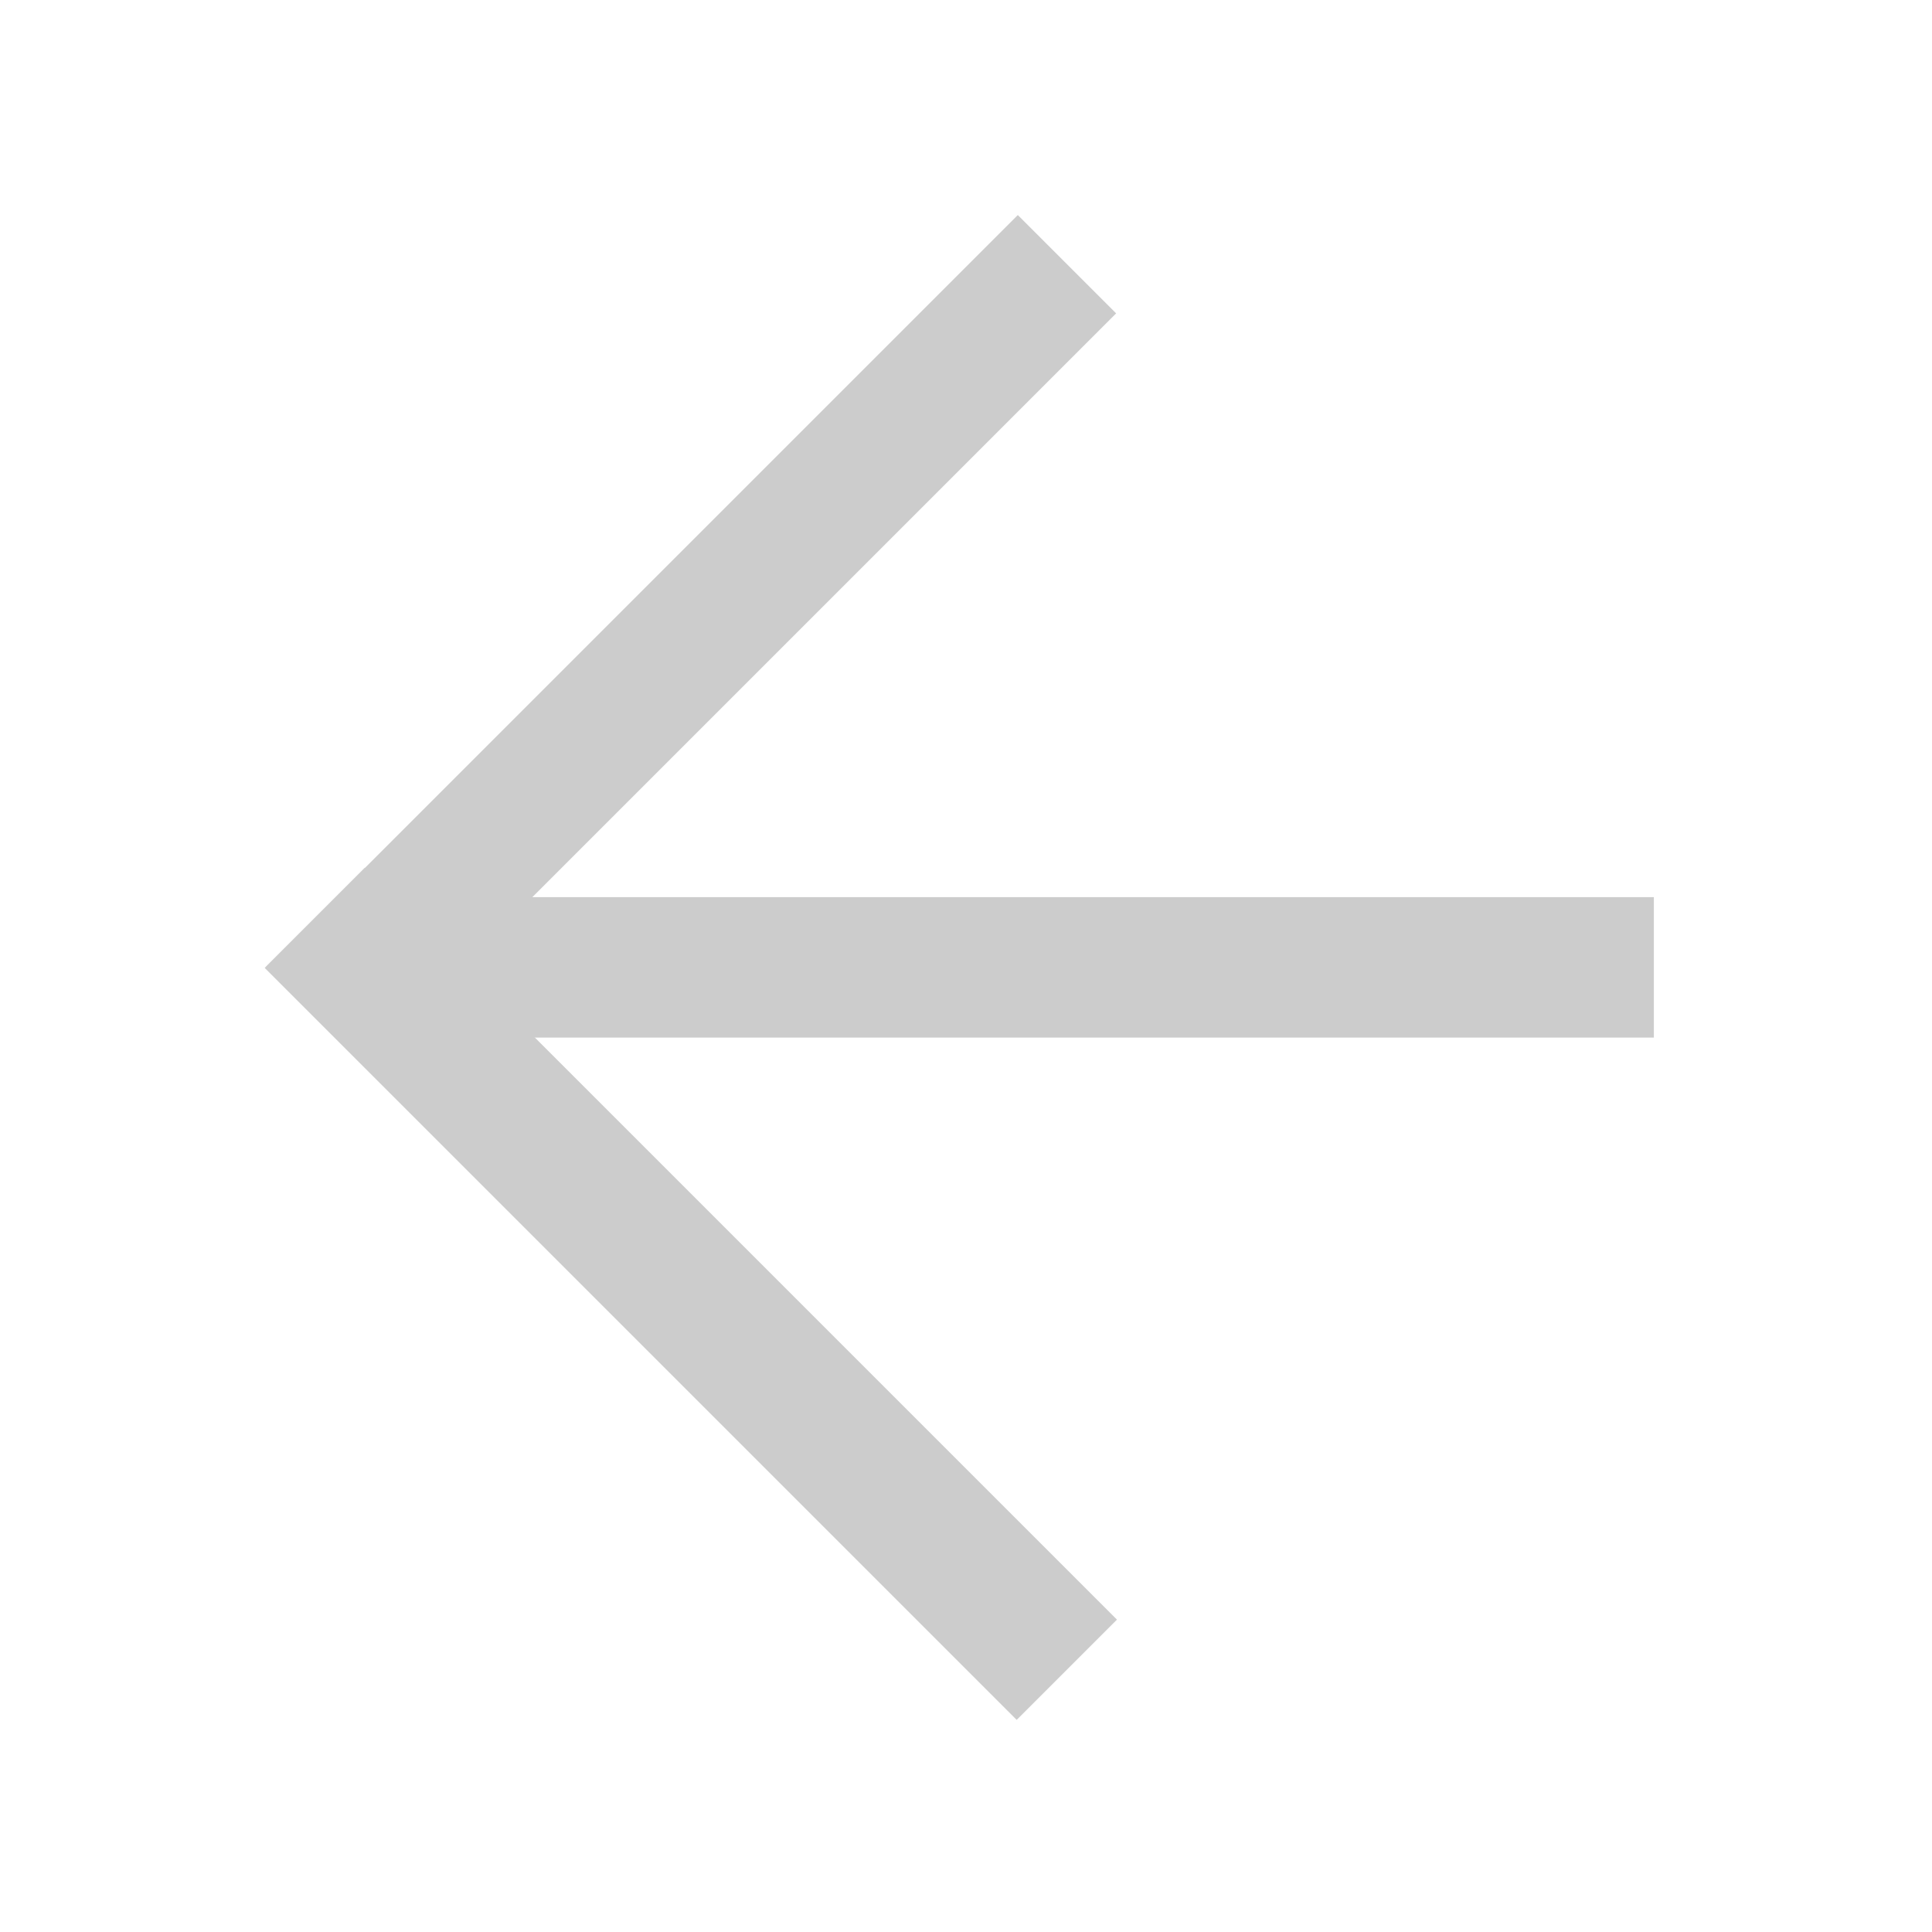
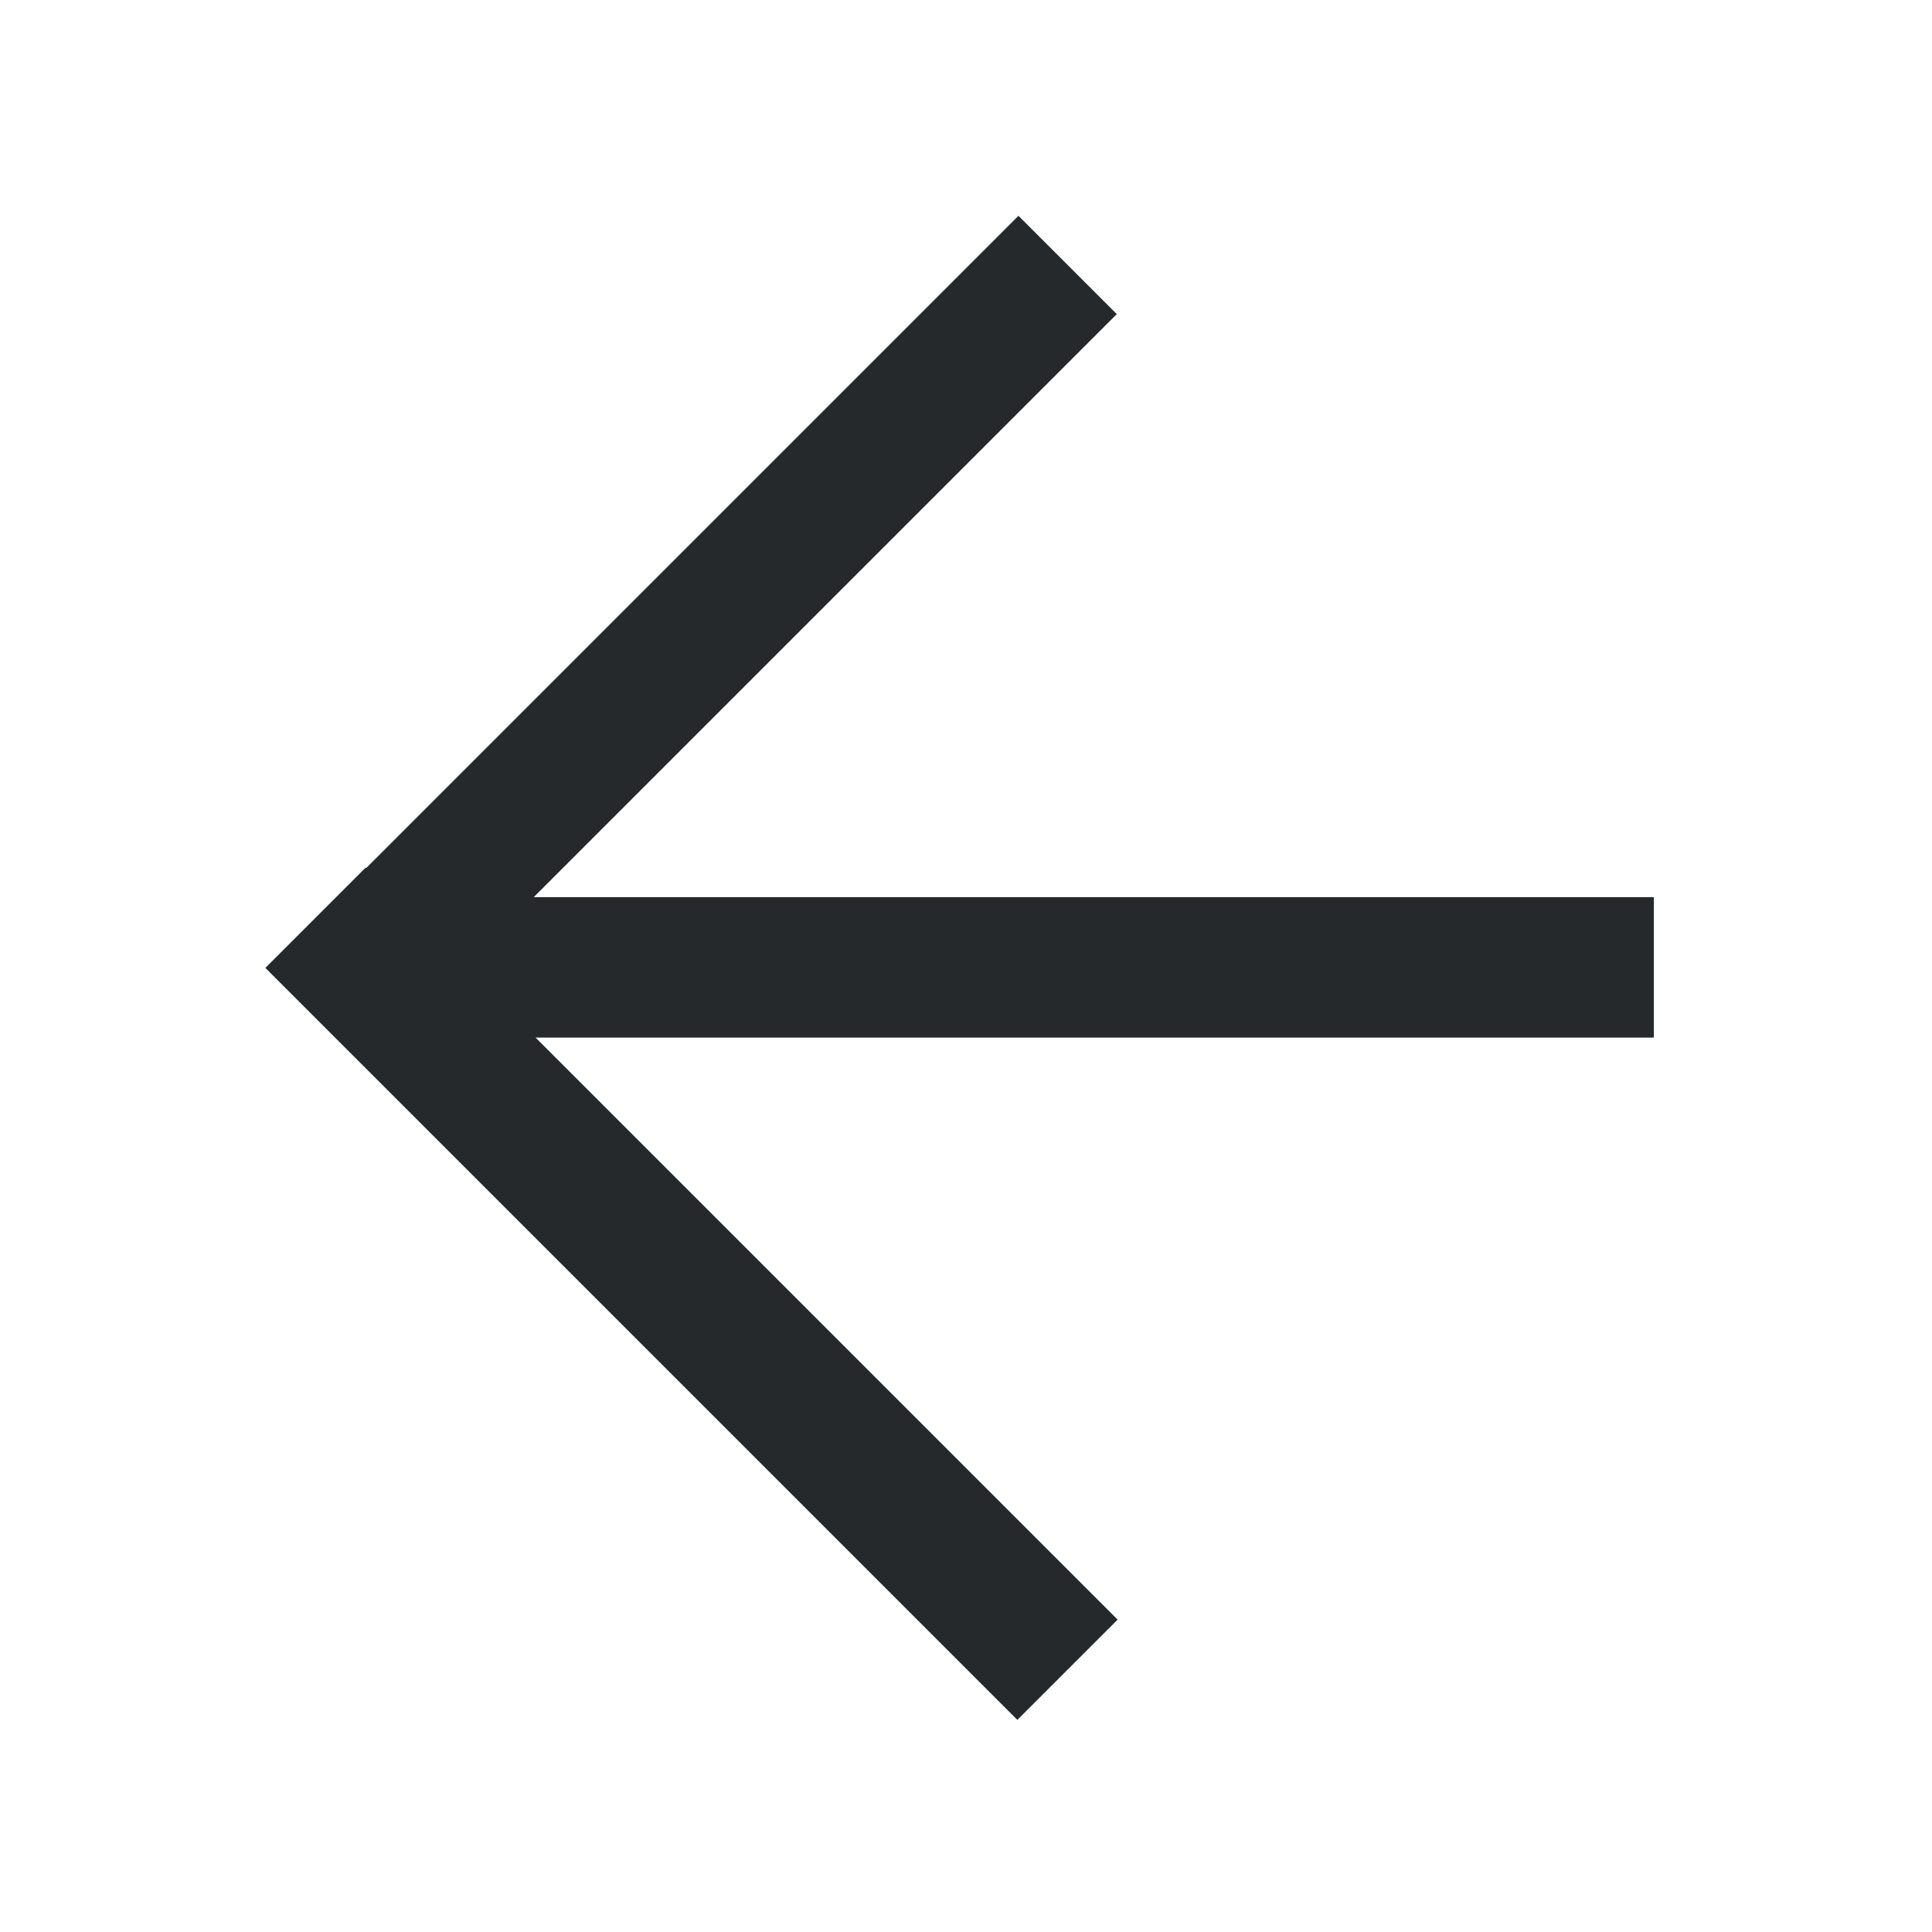
<svg xmlns="http://www.w3.org/2000/svg" version="1.1" id="Layer_2" x="0px" y="0px" viewBox="0 0 141.7 141.7" style="enable-background:new 0 0 141.7 141.7;" xml:space="preserve">
  <style type="text/css">
- 	.st0{fill:#CCCCCC;}
+ 	.st0{fill:#25292C;}
</style>
  <g>
    <rect x="28.1" y="65.8" class="st0" width="93.2" height="10.3" />
-     <rect x="11.7" y="89.7" transform="matrix(0.7071 0.7071 -0.7071 0.7071 81.9214 -8.0643)" class="st0" width="78" height="10.4" />
-     <rect x="11.7" y="41.9" transform="matrix(0.7071 -0.7071 0.7071 0.7071 -18.4046 49.5714)" class="st0" width="78" height="10.2" />
+     <rect x="45.5" y="55.9" transform="matrix(0.7071 -0.7071 0.7071 0.7071 -52.2371 63.636)" class="st0" width="10.4" height="78" />
+     <rect x="11.7" y="41.9" transform="matrix(0.7071 -0.7071 0.7071 0.7071 -18.3573 49.6258)" class="st0" width="78" height="10.2" />
  </g>
</svg>
